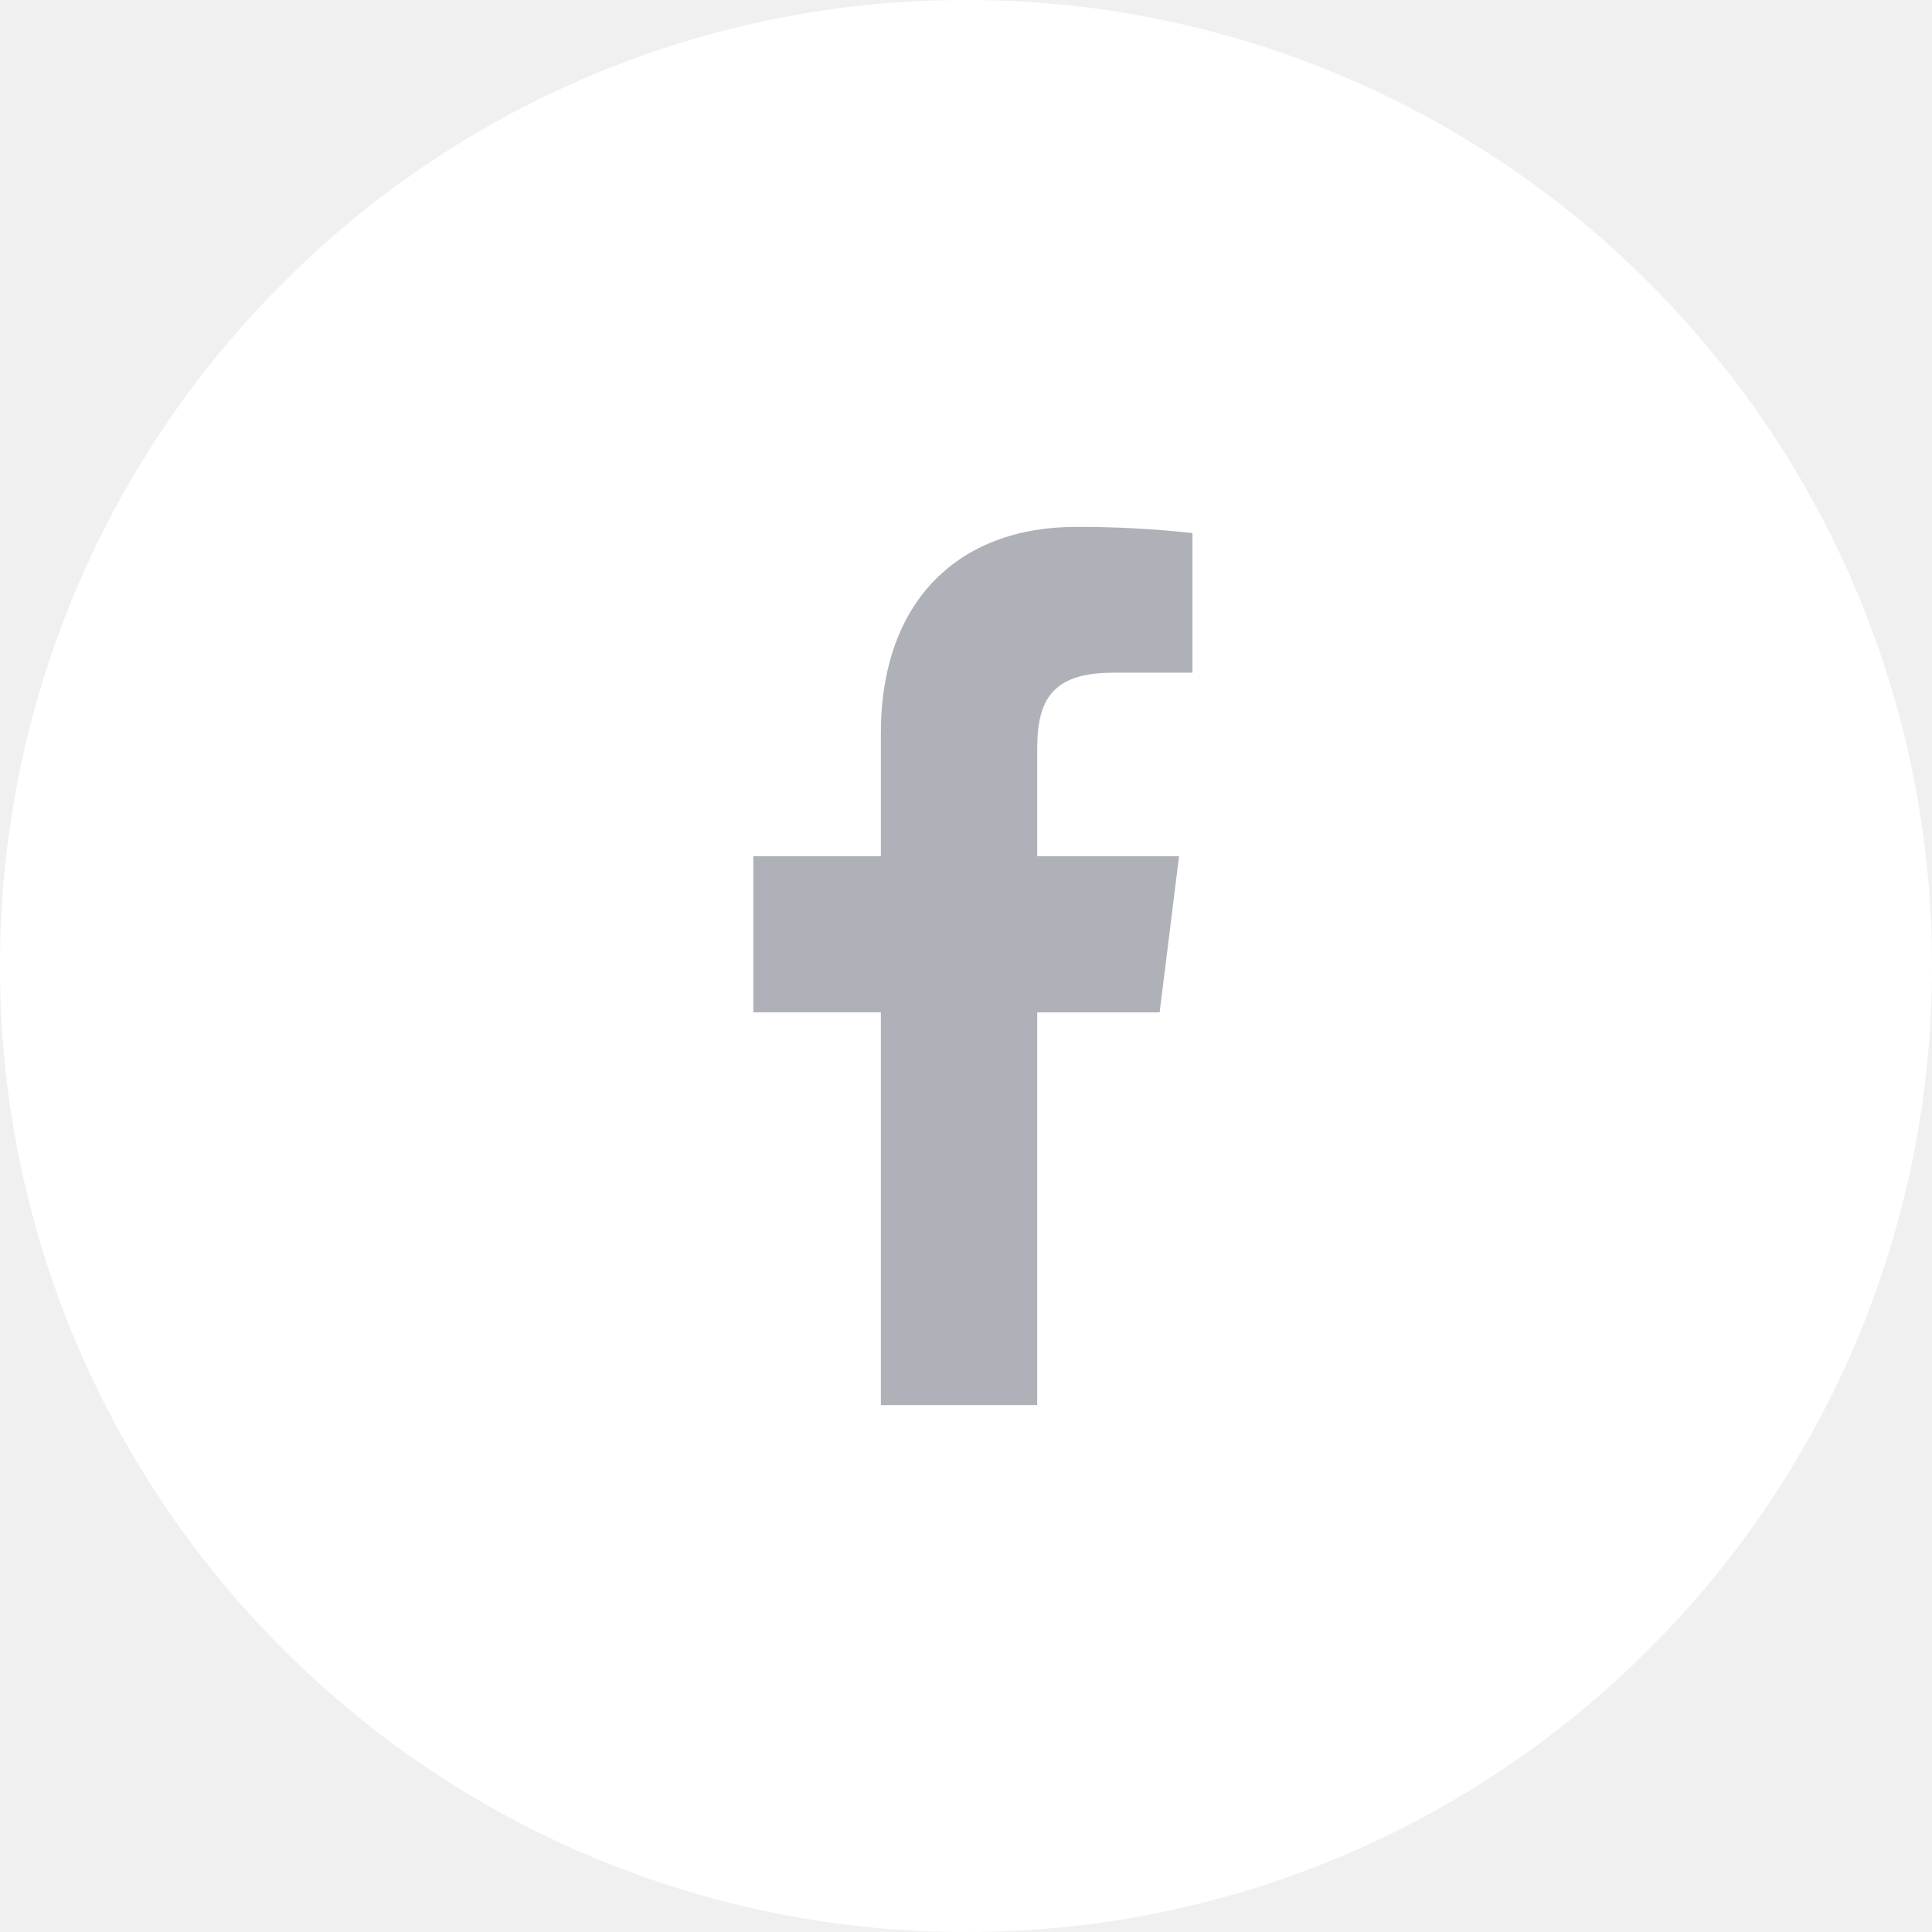
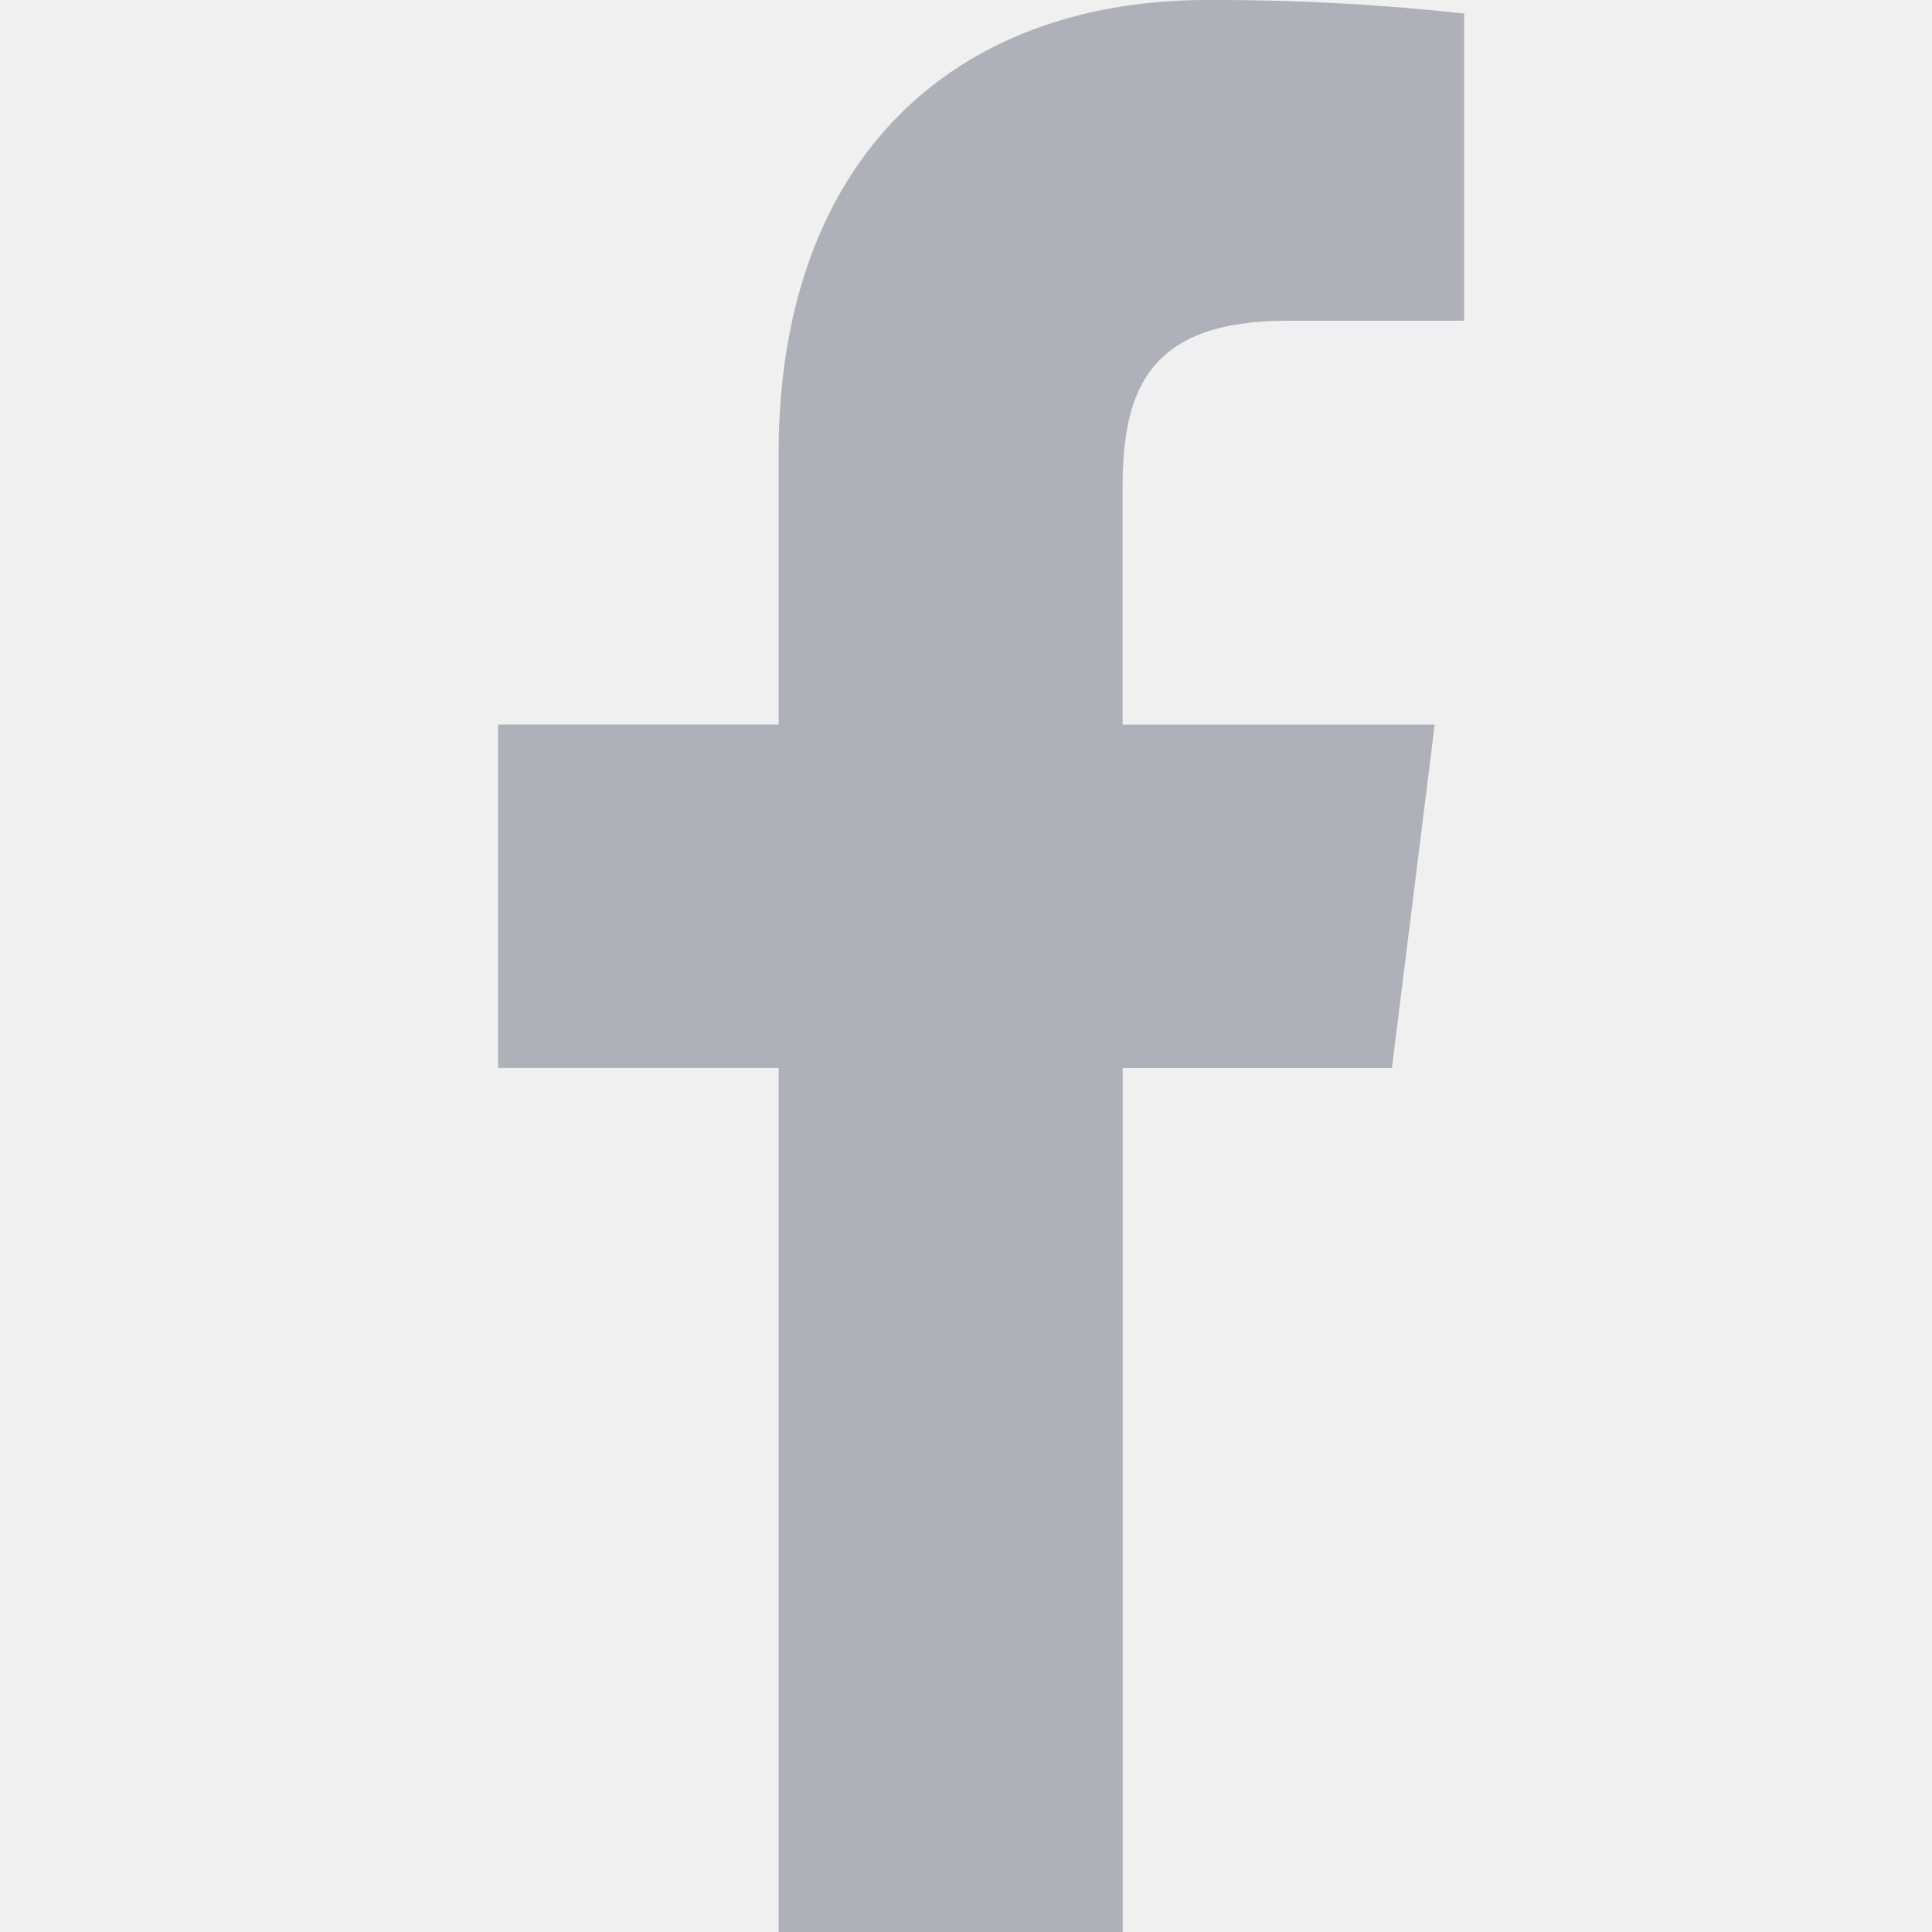
- <svg xmlns="http://www.w3.org/2000/svg" width="44" height="44" fill="none">
-   <path d="M44 22a21.931 21.931 0 0 1-6.444 15.556A21.931 21.931 0 0 1 22 44a21.931 21.931 0 0 1-15.556-6.444A21.931 21.931 0 0 1 0 22 21.931 21.931 0 0 1 6.444 6.444 21.931 21.931 0 0 1 22 0a21.931 21.931 0 0 1 15.556 6.444A21.931 21.931 0 0 1 44 22Z" fill="#fff" />
+ <svg xmlns="http://www.w3.org/2000/svg" width="20" height="20" fill="none">
  <g clip-path="url(#a)">
-     <path d="M25.33 15.32h1.827v-3.18a23.59 23.59 0 0 0-2.66-.14c-2.633 0-4.436 1.656-4.436 4.7v2.8h-2.905v3.555h2.905V32h3.561v-8.944h2.788l.442-3.555h-3.23v-2.45c0-1.027.277-1.73 1.709-1.73Z" fill="#AFB1B8" />
+     <path d="M13.33 3.32h1.827V.14a23.576 23.576 0 0 0-2.66-.14C9.864 0 8.06 1.656 8.06 4.7v2.8H5.156v3.555H8.06V20h3.562v-8.944h2.787l.443-3.555h-3.231V5.05c0-1.027.277-1.73 1.709-1.73Z" fill="#AFB1B8" />
  </g>
  <defs>
    <clipPath id="a">
-       <path fill="#fff" transform="translate(12 12)" d="M0 0h20v20H0z" />
+       <path fill="#fff" d="M0 0h20v20H0z" />
    </clipPath>
  </defs>
</svg>
